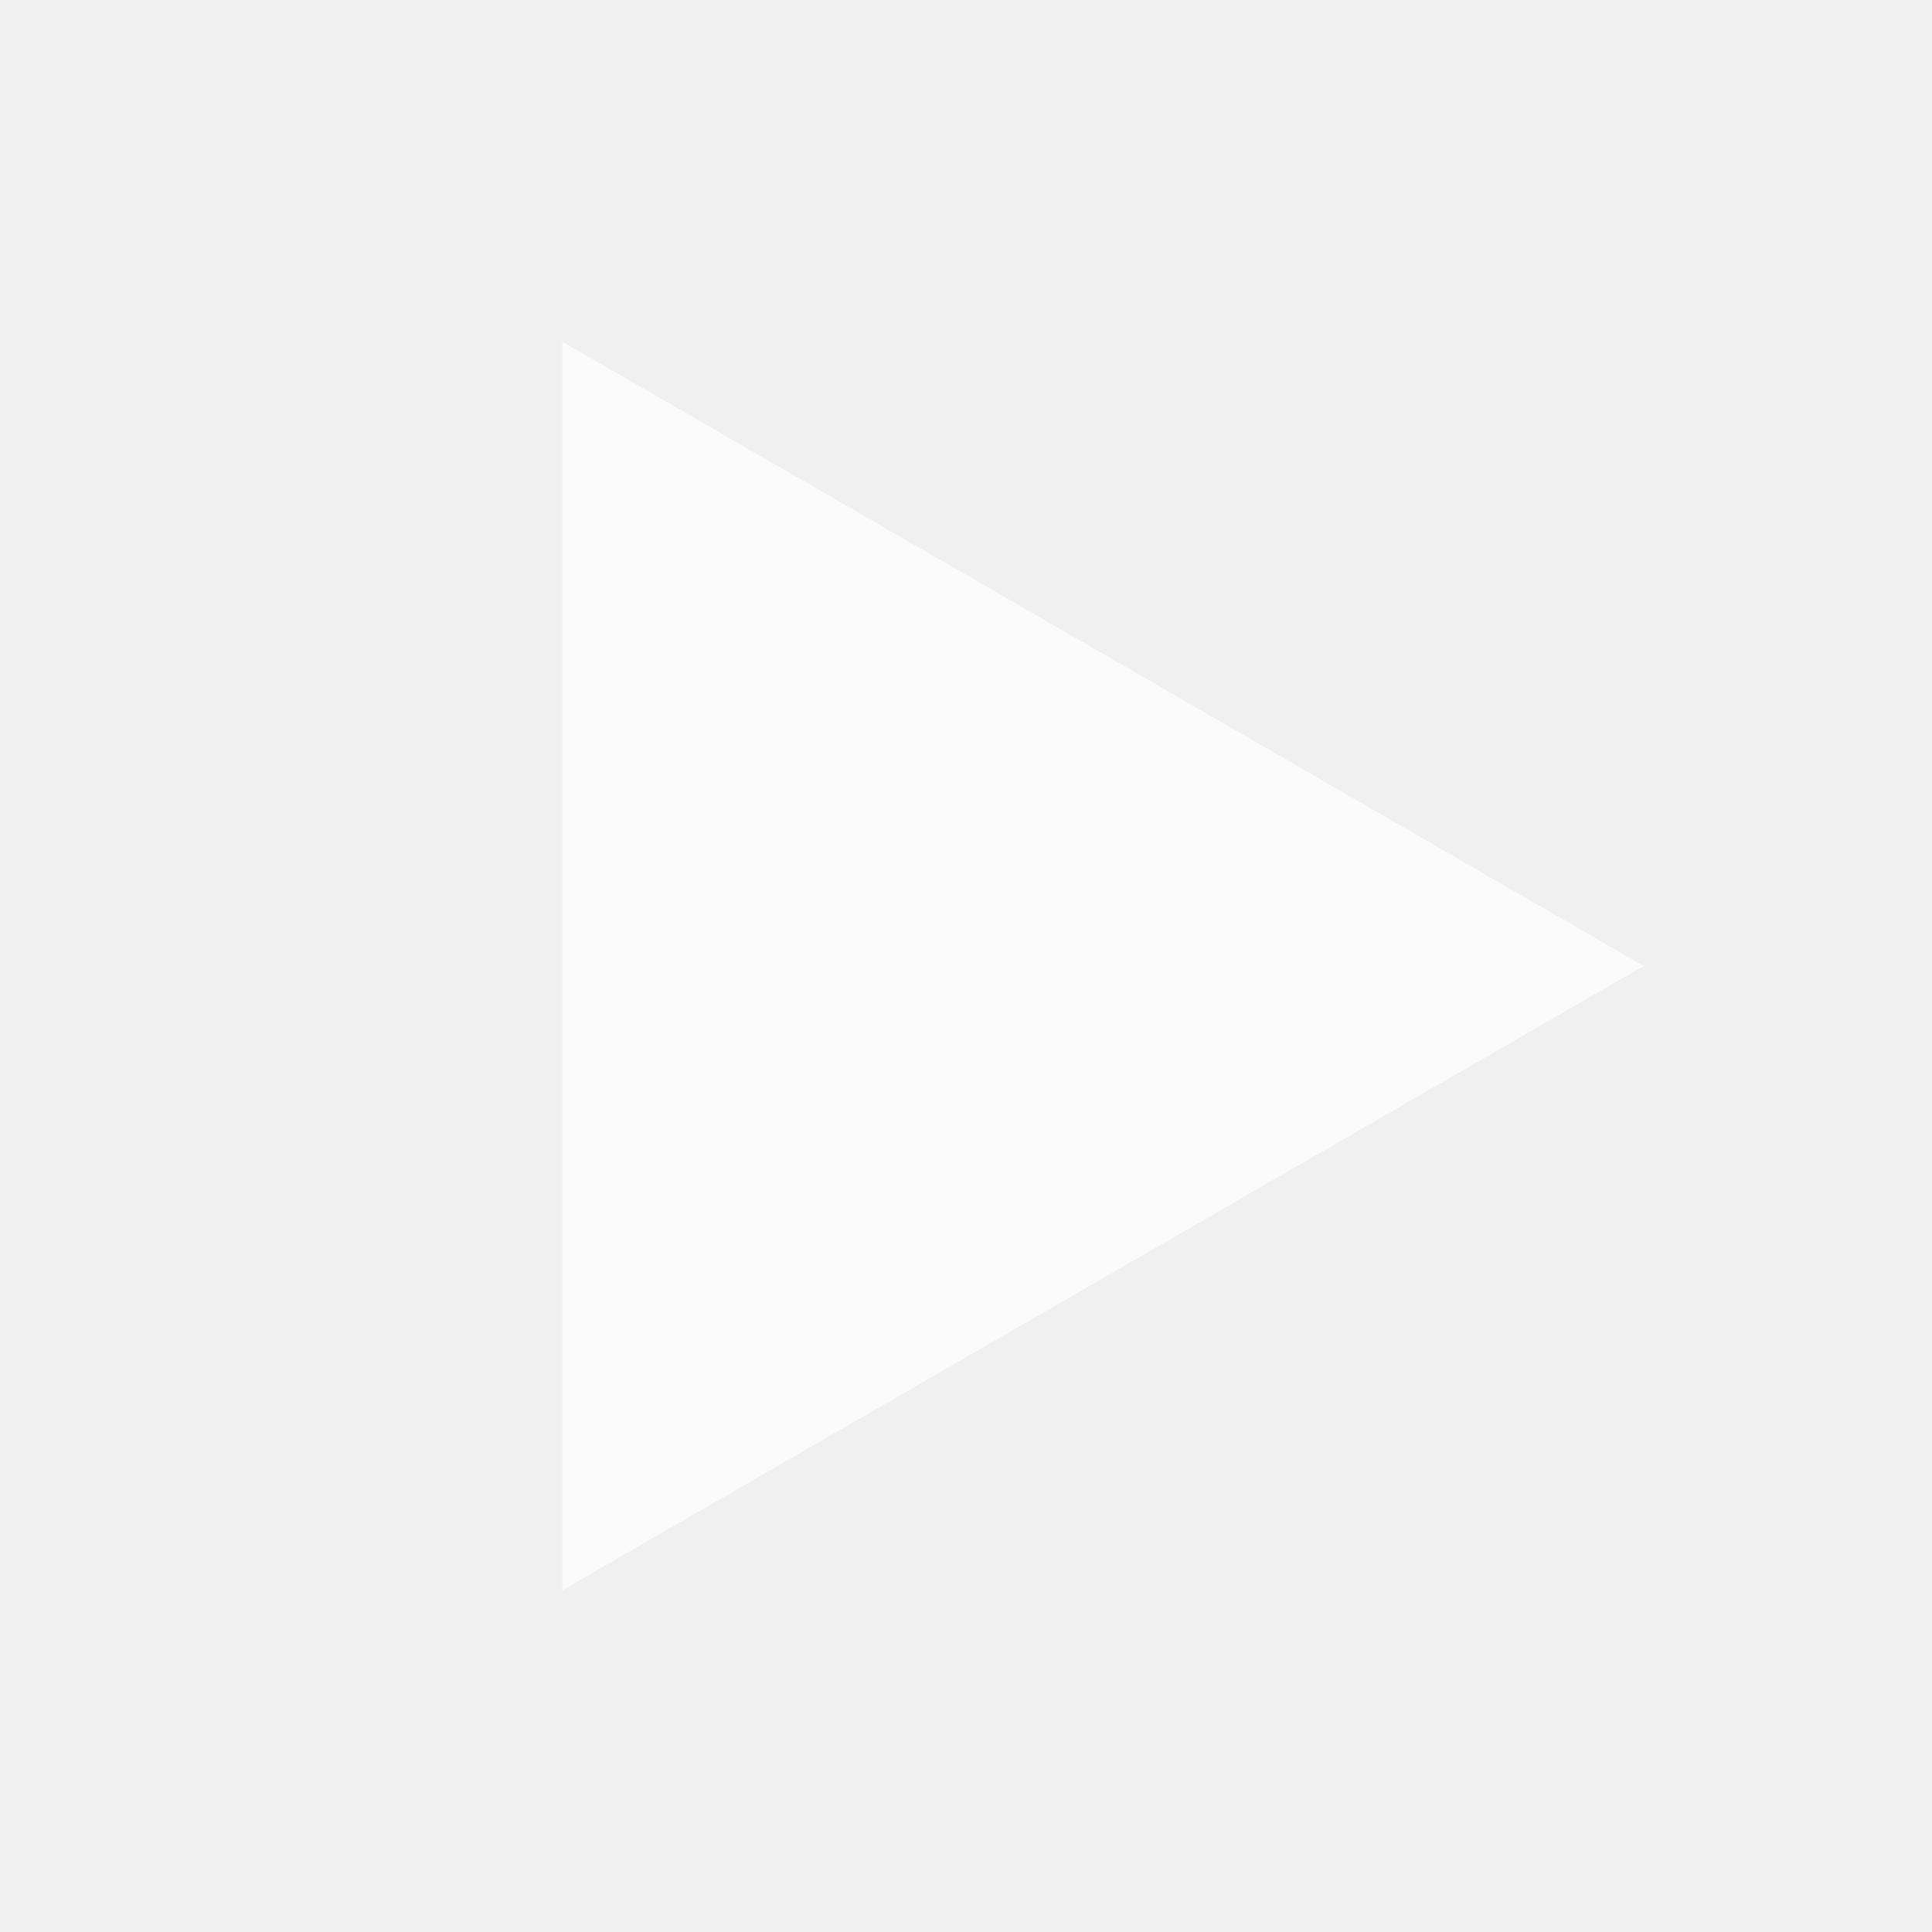
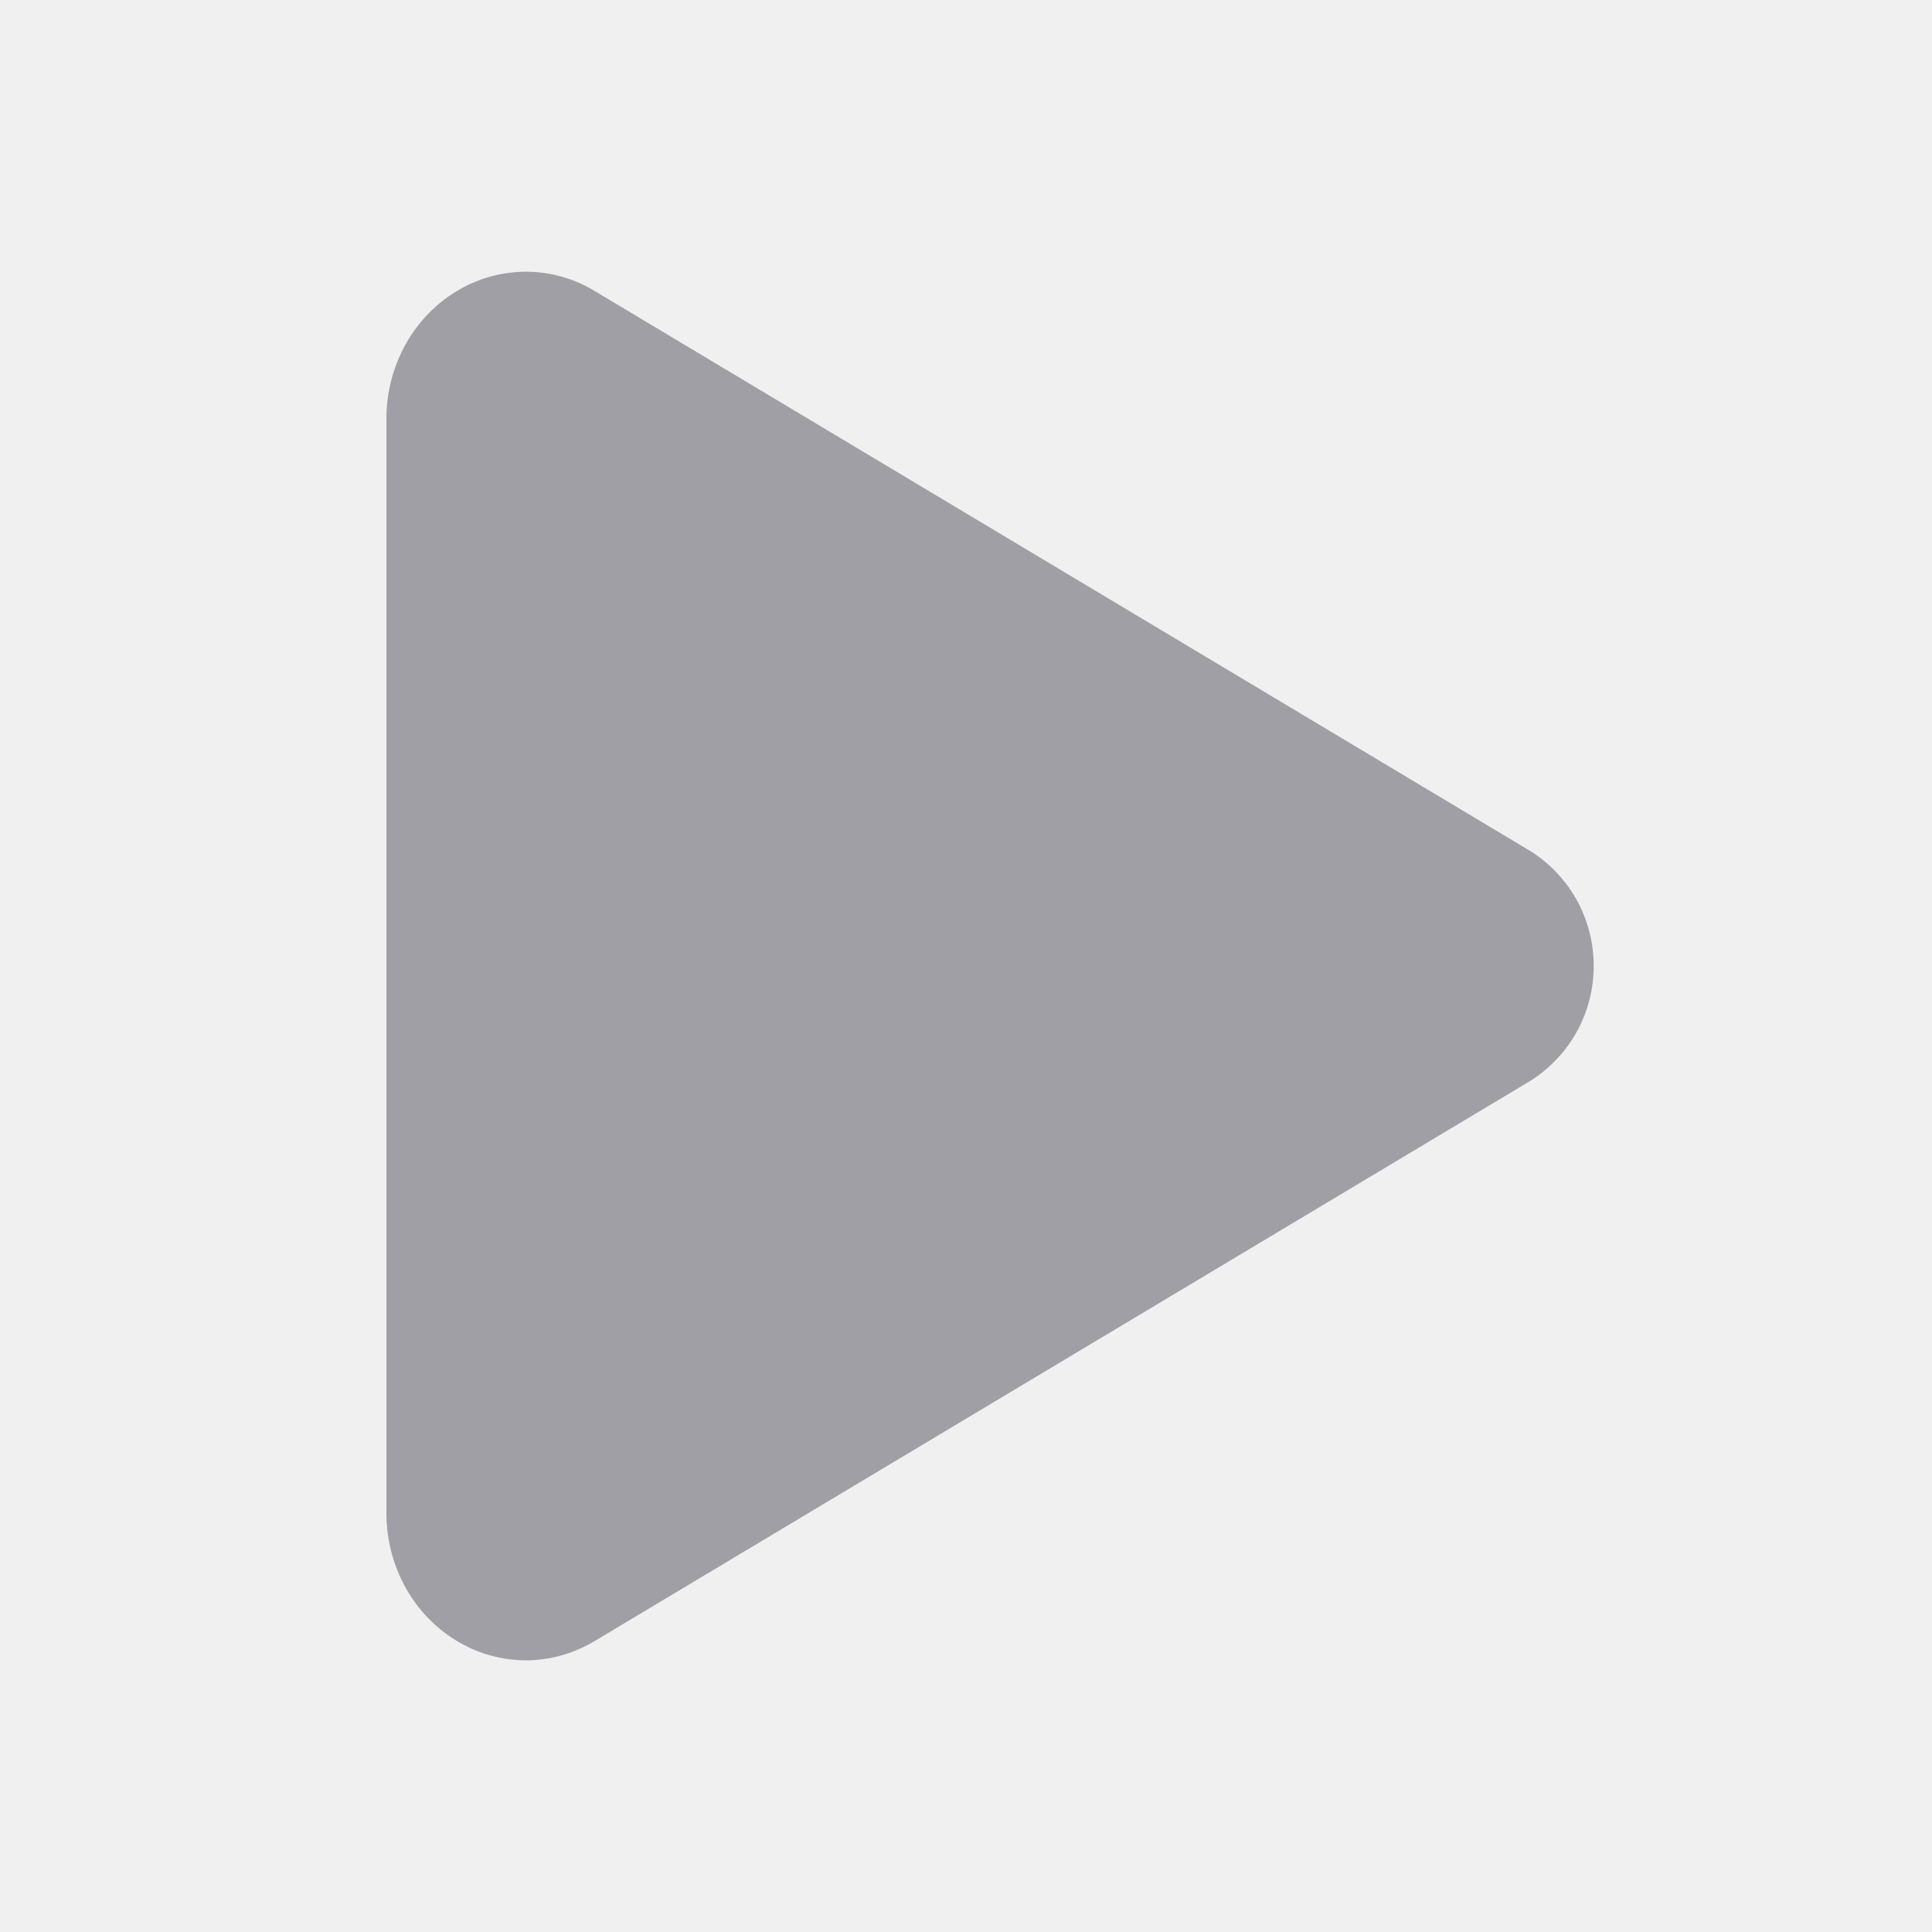
- <svg xmlns="http://www.w3.org/2000/svg" width="128" height="128" viewBox="0 0 33.867 33.867" version="1.1" id="svg1" xml:space="preserve">
-   <defs id="defs1" />
-   <g id="layer1">
-     <path style="opacity:1;fill:#ffffff;fill-opacity:0.733;stroke:none;stroke-width:2.117;stroke-dasharray:none;paint-order:stroke markers fill" d="m 9.858,5.99 9.478,5.471 9.477,5.472 -9.477,5.472 -9.478,5.471 V 16.933 Z" id="path4" />
-   </g>
+ <svg xmlns="http://www.w3.org/2000/svg" width="20" height="20" viewBox="0 0 20 20" fill="none">
+   <path d="M5.444 17.188C5.204 17.187 4.968 17.124 4.76 17.005C4.291 16.739 4 16.224 4 15.664V4.336C4 3.775 4.291 3.261 4.76 2.995C4.973 2.873 5.215 2.81 5.461 2.813C5.707 2.816 5.947 2.885 6.157 3.013L15.839 8.808C16.041 8.934 16.207 9.11 16.323 9.318C16.438 9.527 16.498 9.761 16.498 9.999C16.498 10.237 16.438 10.472 16.323 10.68C16.207 10.889 16.041 11.064 15.839 11.191L6.156 16.988C5.941 17.117 5.695 17.187 5.444 17.188Z" fill="#A09FA6" />
</svg>
